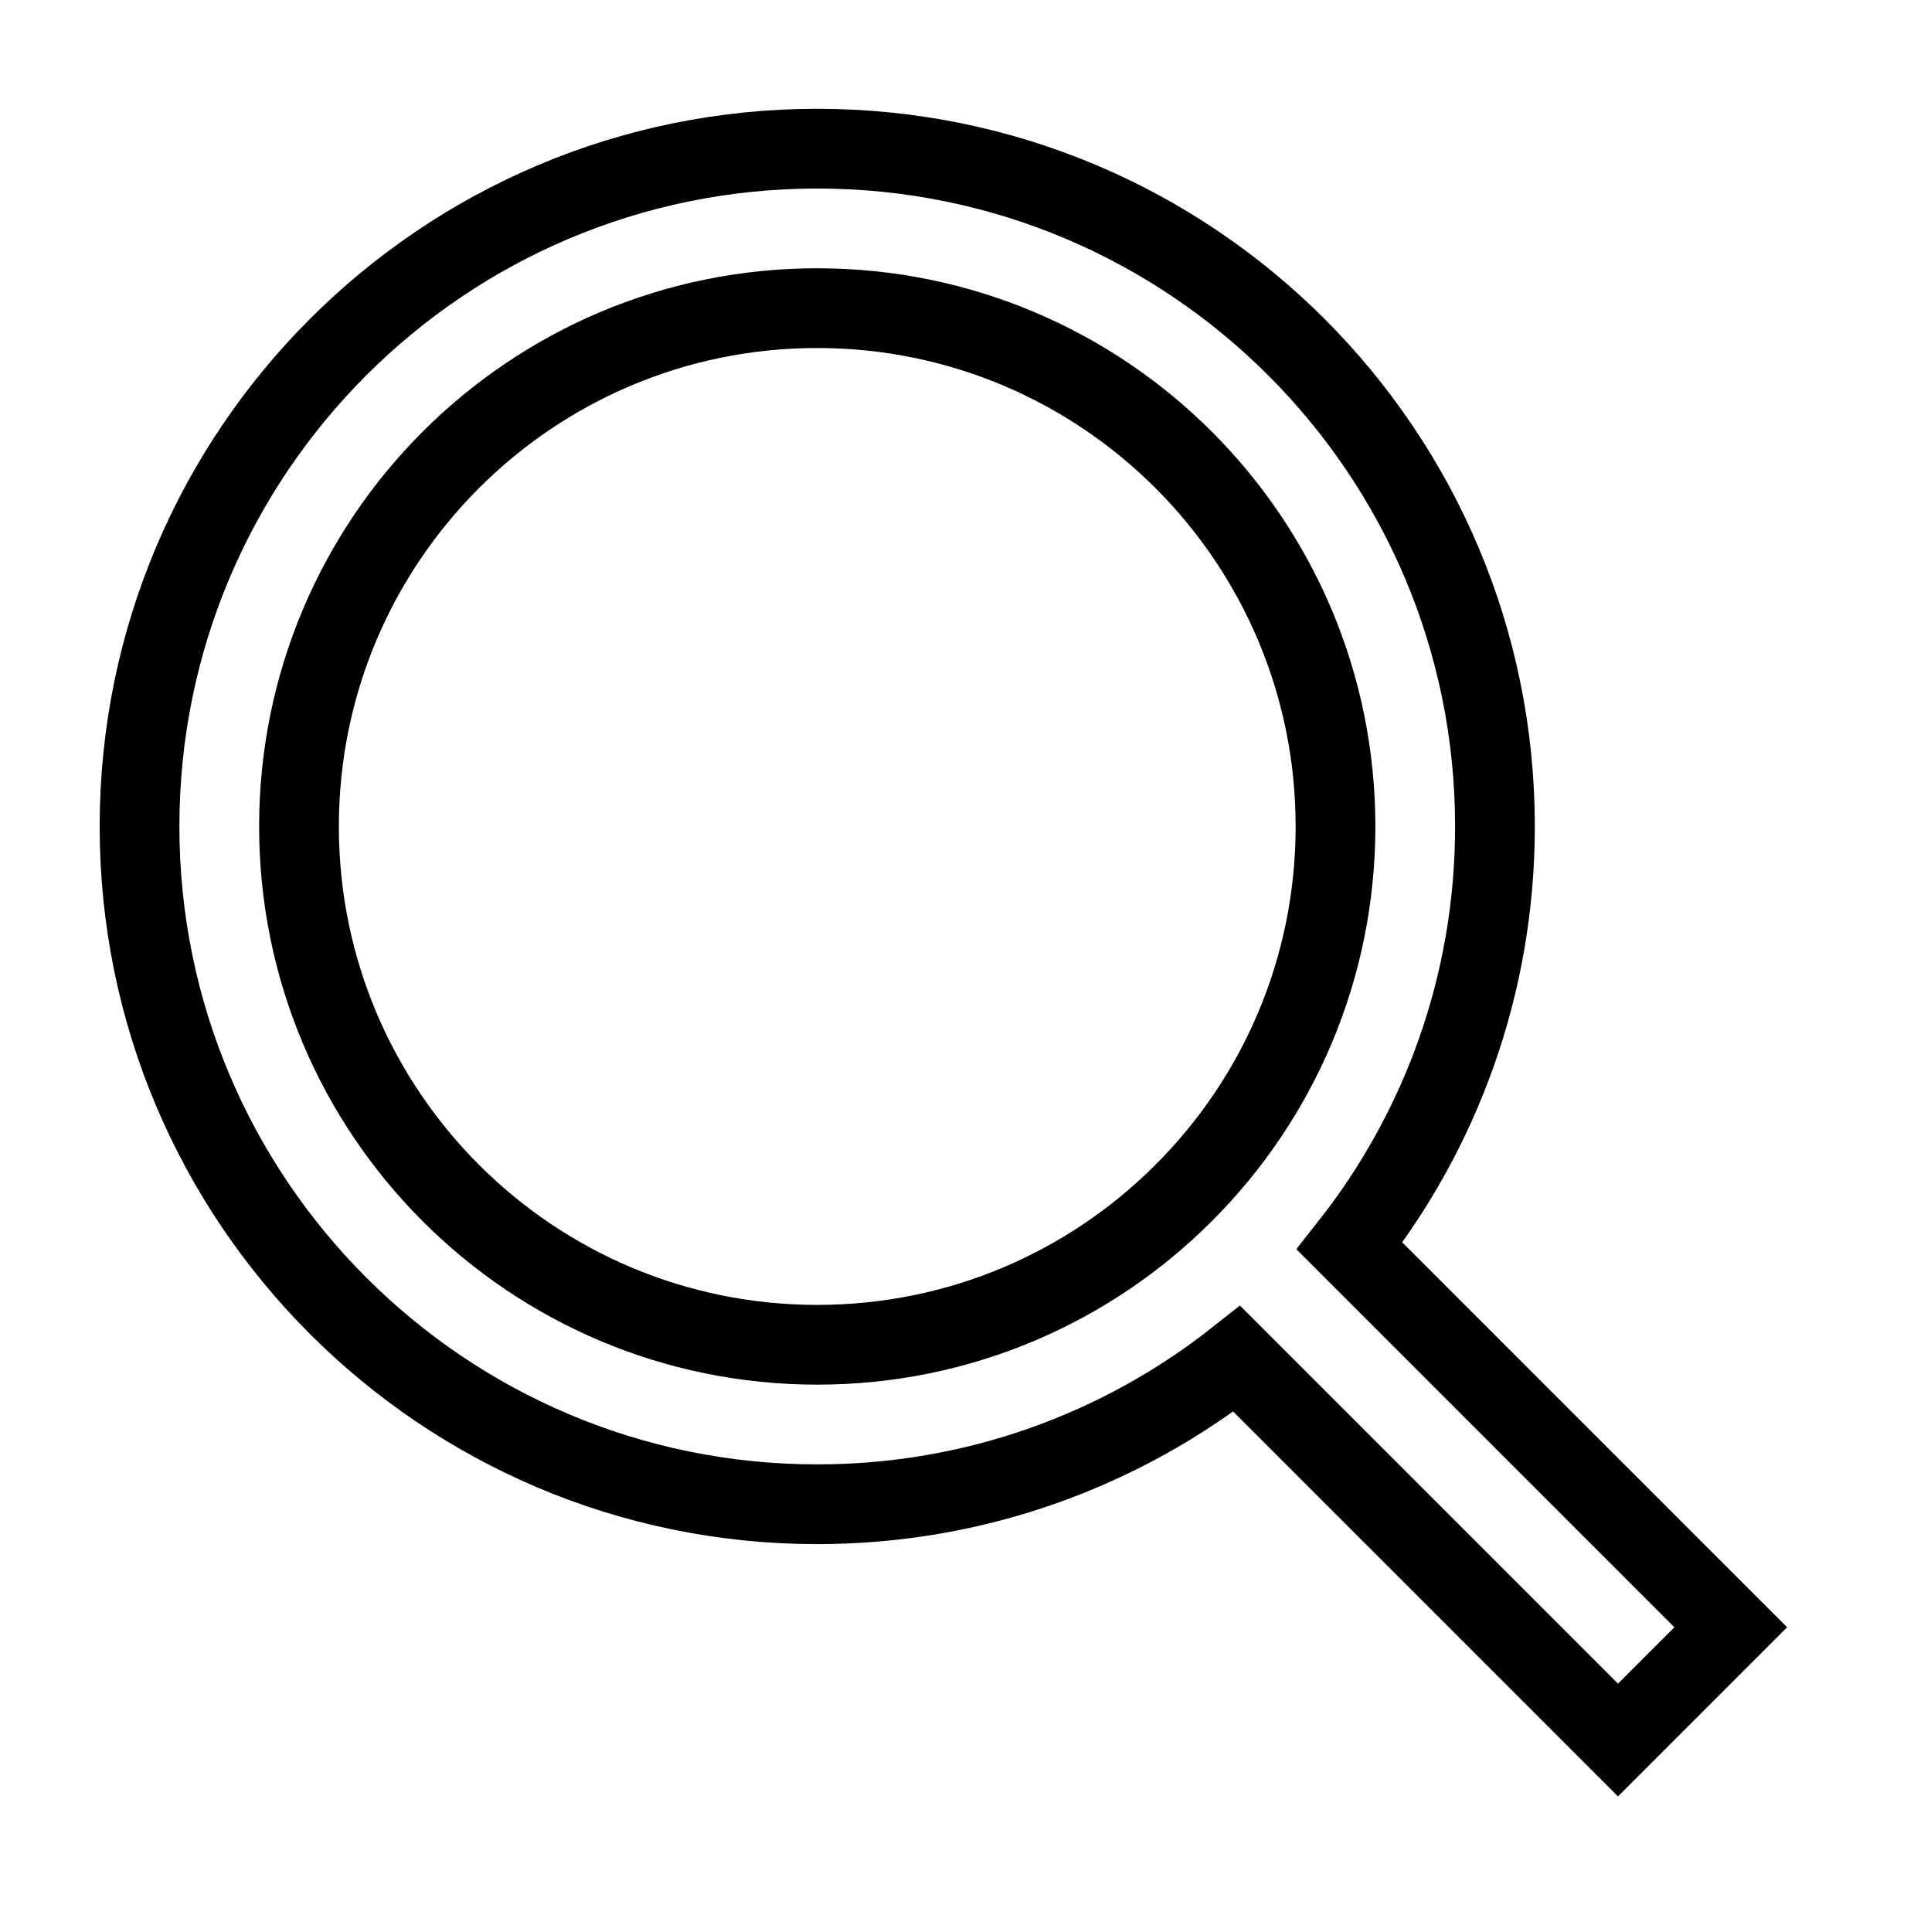
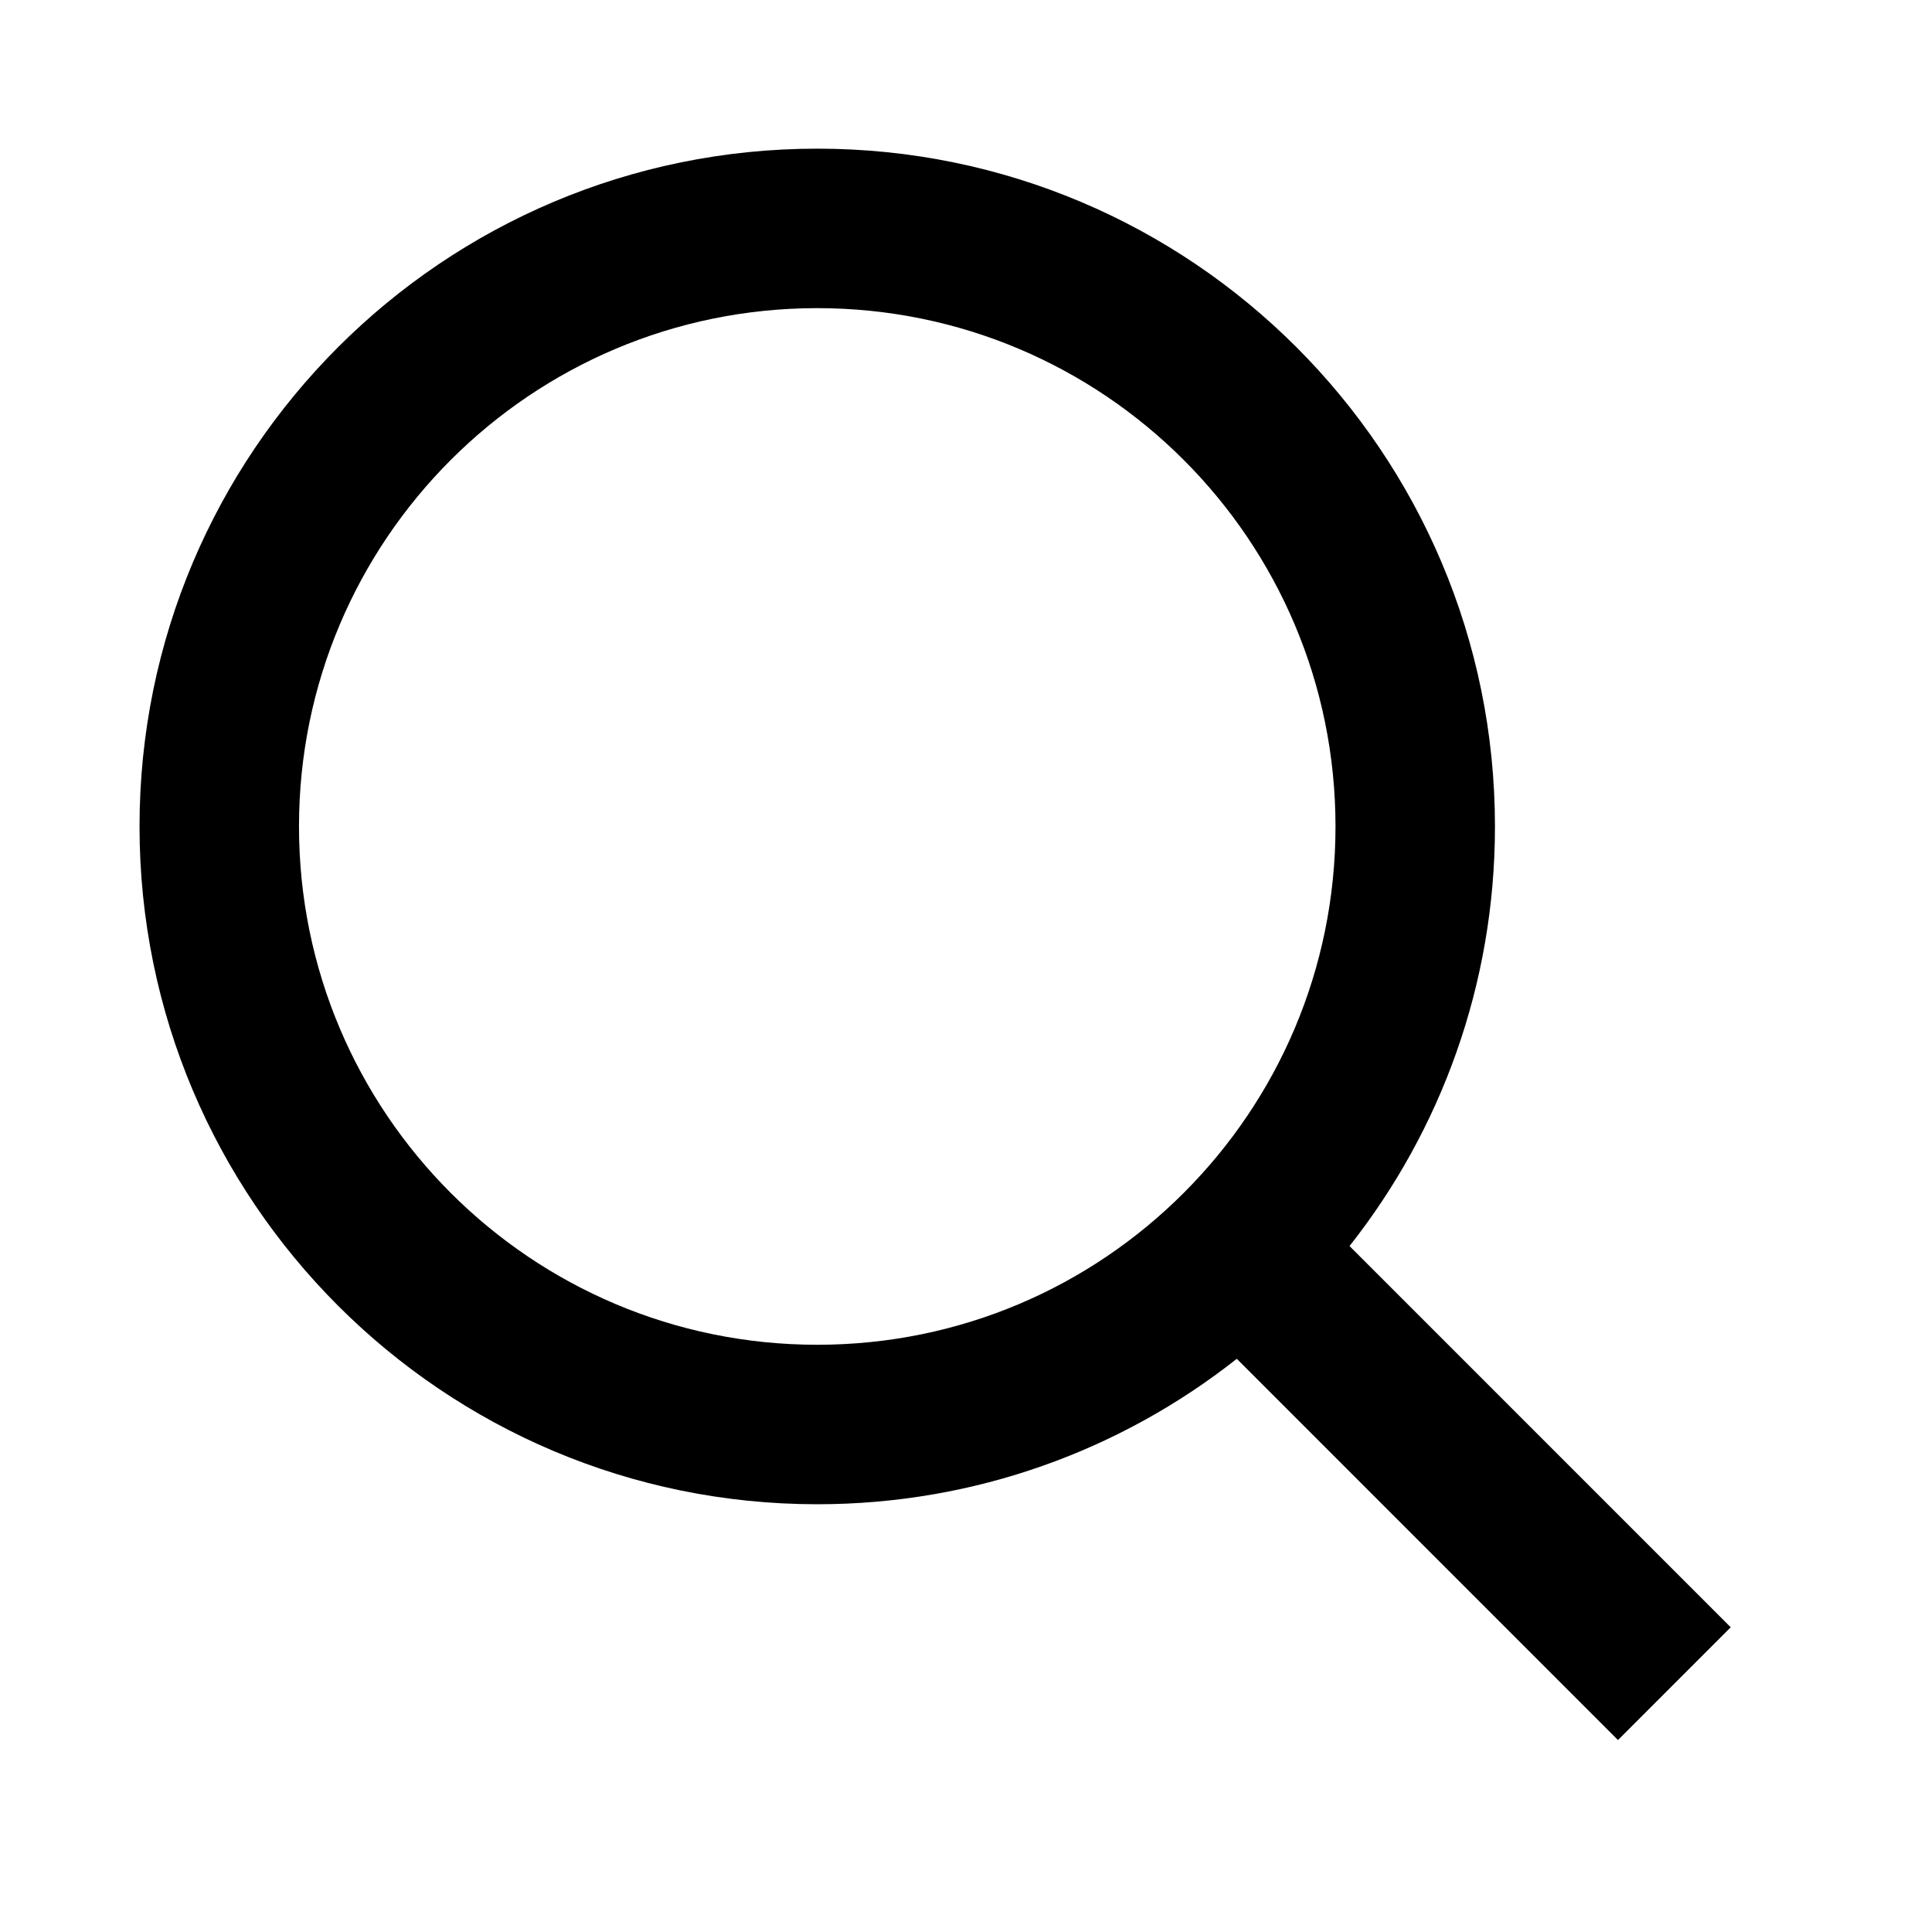
- <svg viewBox="0 0 24 24" aria-hidden="true" width="26.25" height="26.5" fill="none" stroke="currentColor">
+ <svg viewBox="0 0 24 24" aria-hidden="true" width="26.25" height="26.5" fill="currentColor">
  <g>
    <path d="M10.25 3.75c-3.59 0-6.5 2.91-6.5 6.5s2.91 6.5 6.5 6.5c1.795 0 3.419-.726 4.596-1.904 1.178-1.177 1.904-2.801 1.904-4.596 0-3.59-2.91-6.5-6.5-6.5zm-8.5 6.5c0-4.694 3.806-8.5 8.5-8.5s8.5 3.806 8.5 8.5c0 1.986-.682 3.815-1.824 5.262l4.781 4.781-1.414 1.414-4.781-4.781c-1.447 1.142-3.276 1.824-5.262 1.824-4.694 0-8.5-3.806-8.5-8.5z">
        </path>
  </g>
</svg>
